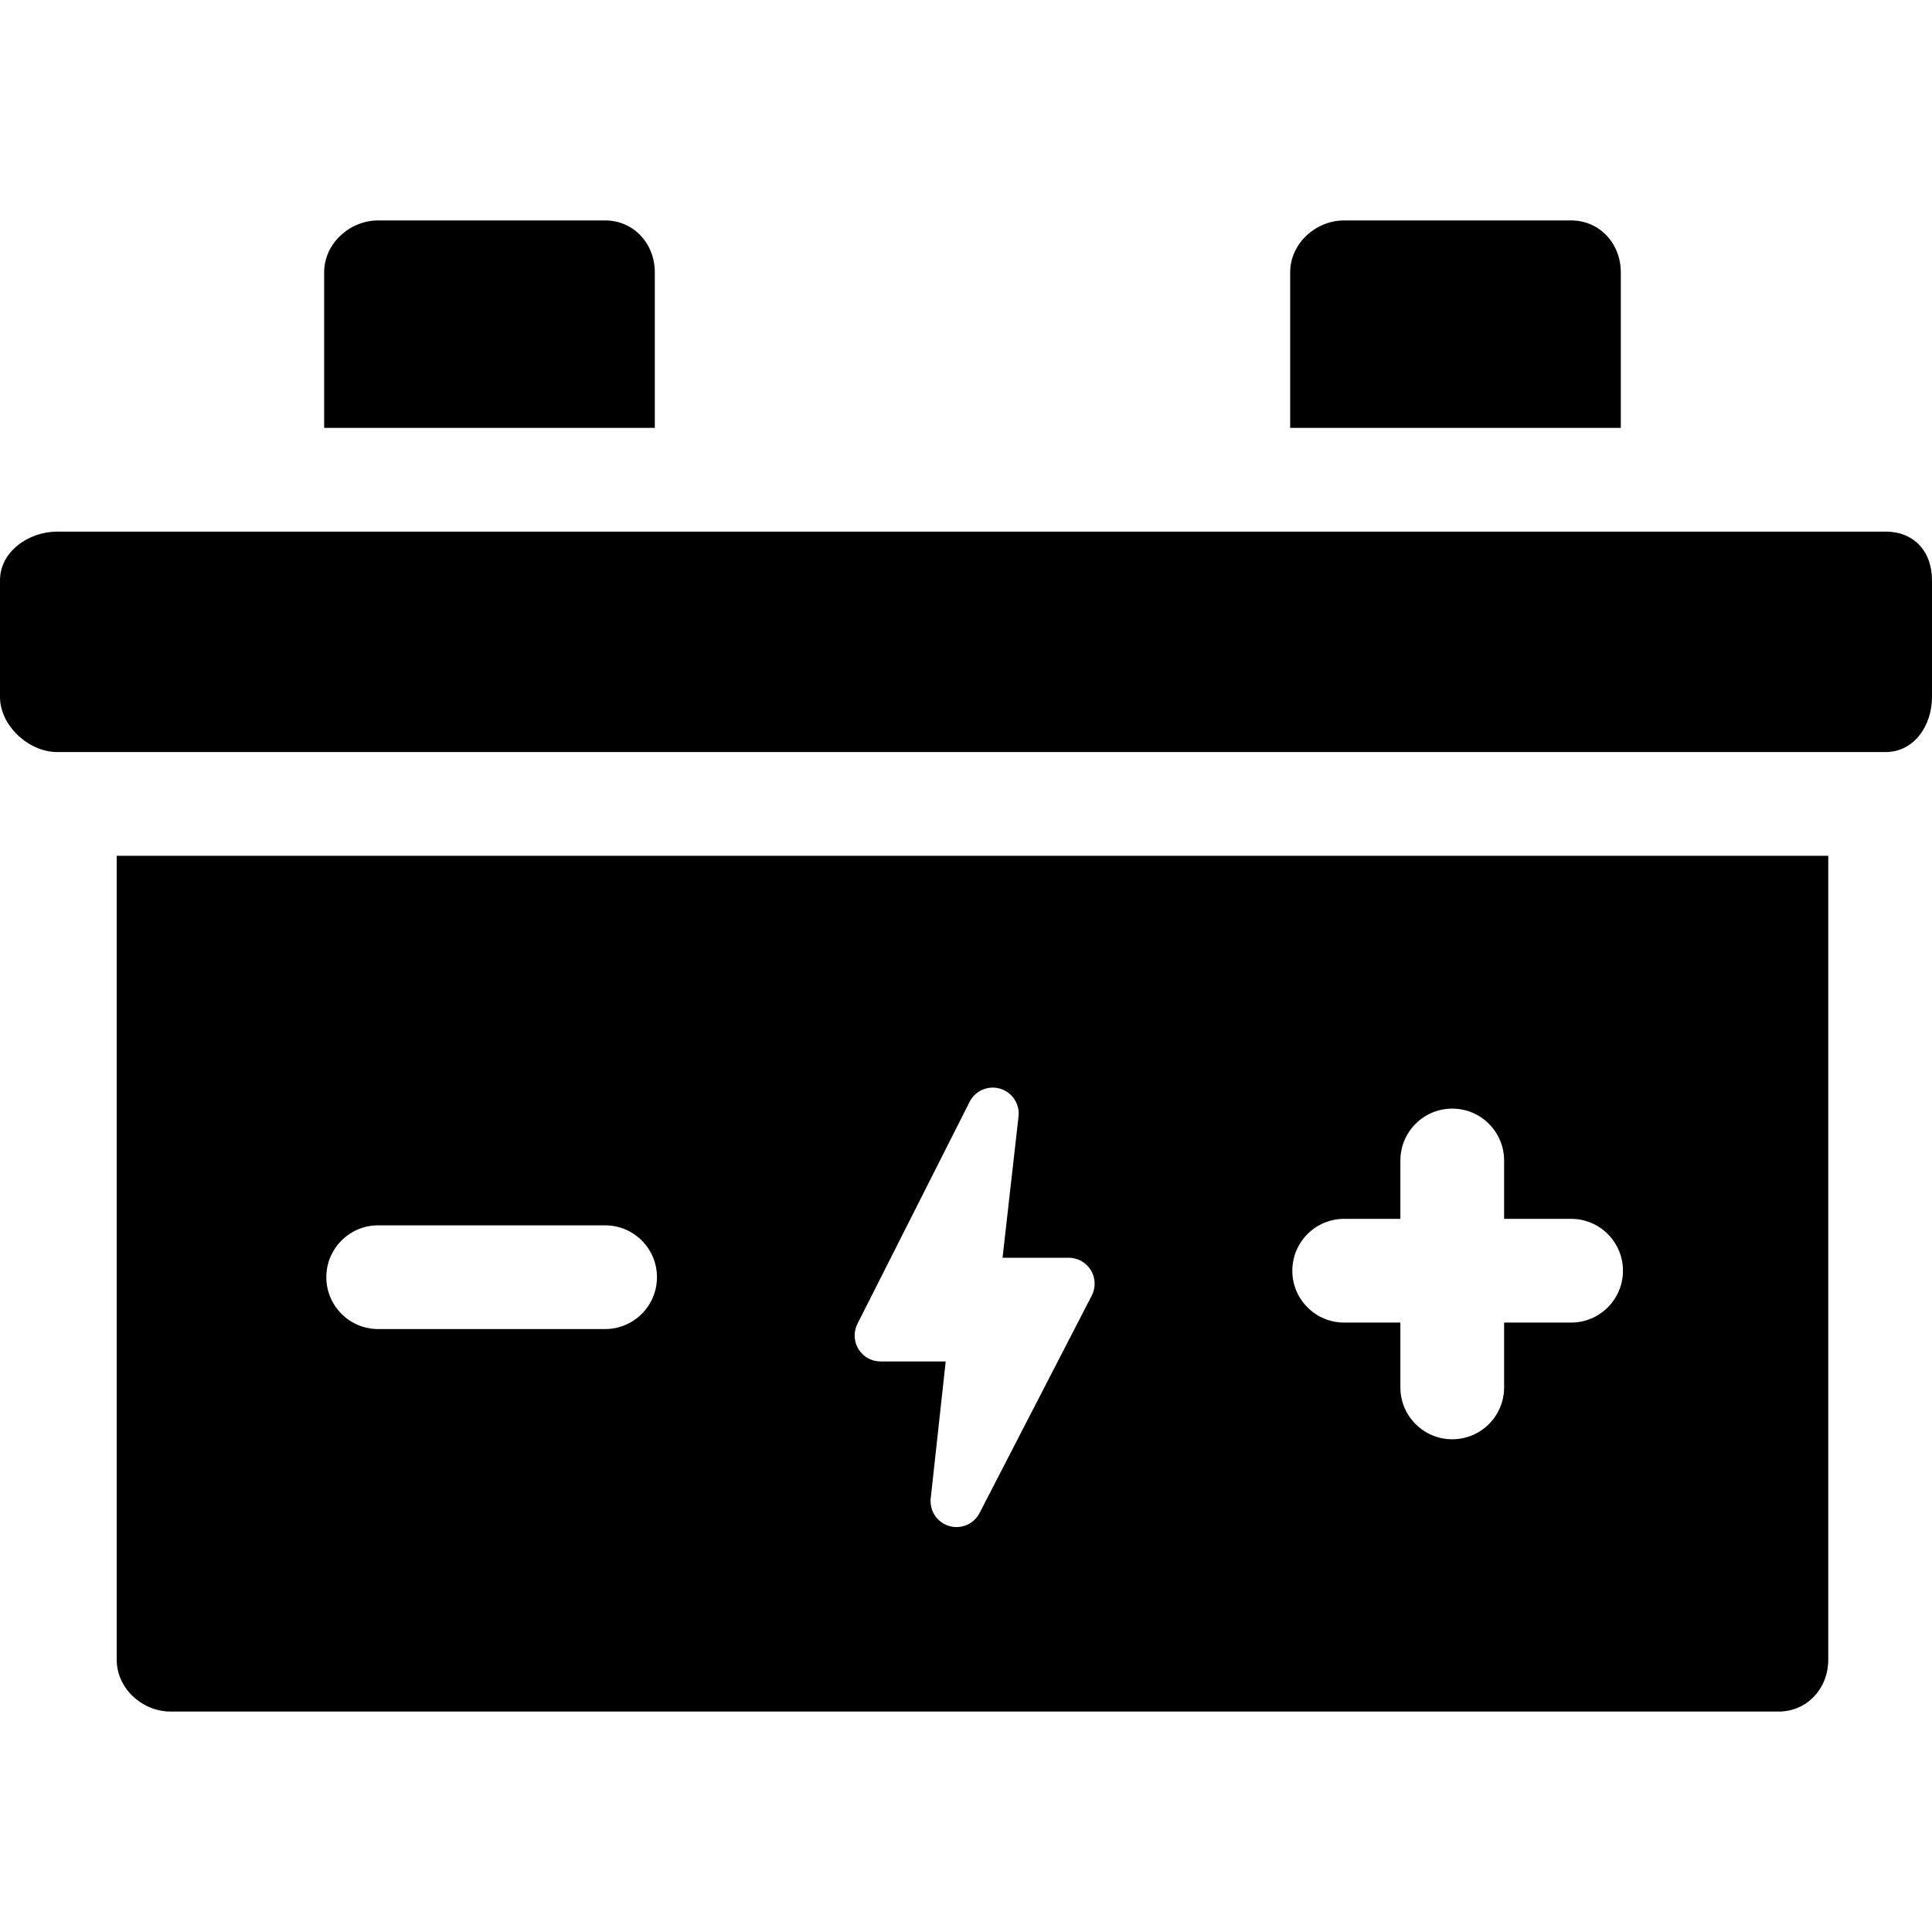
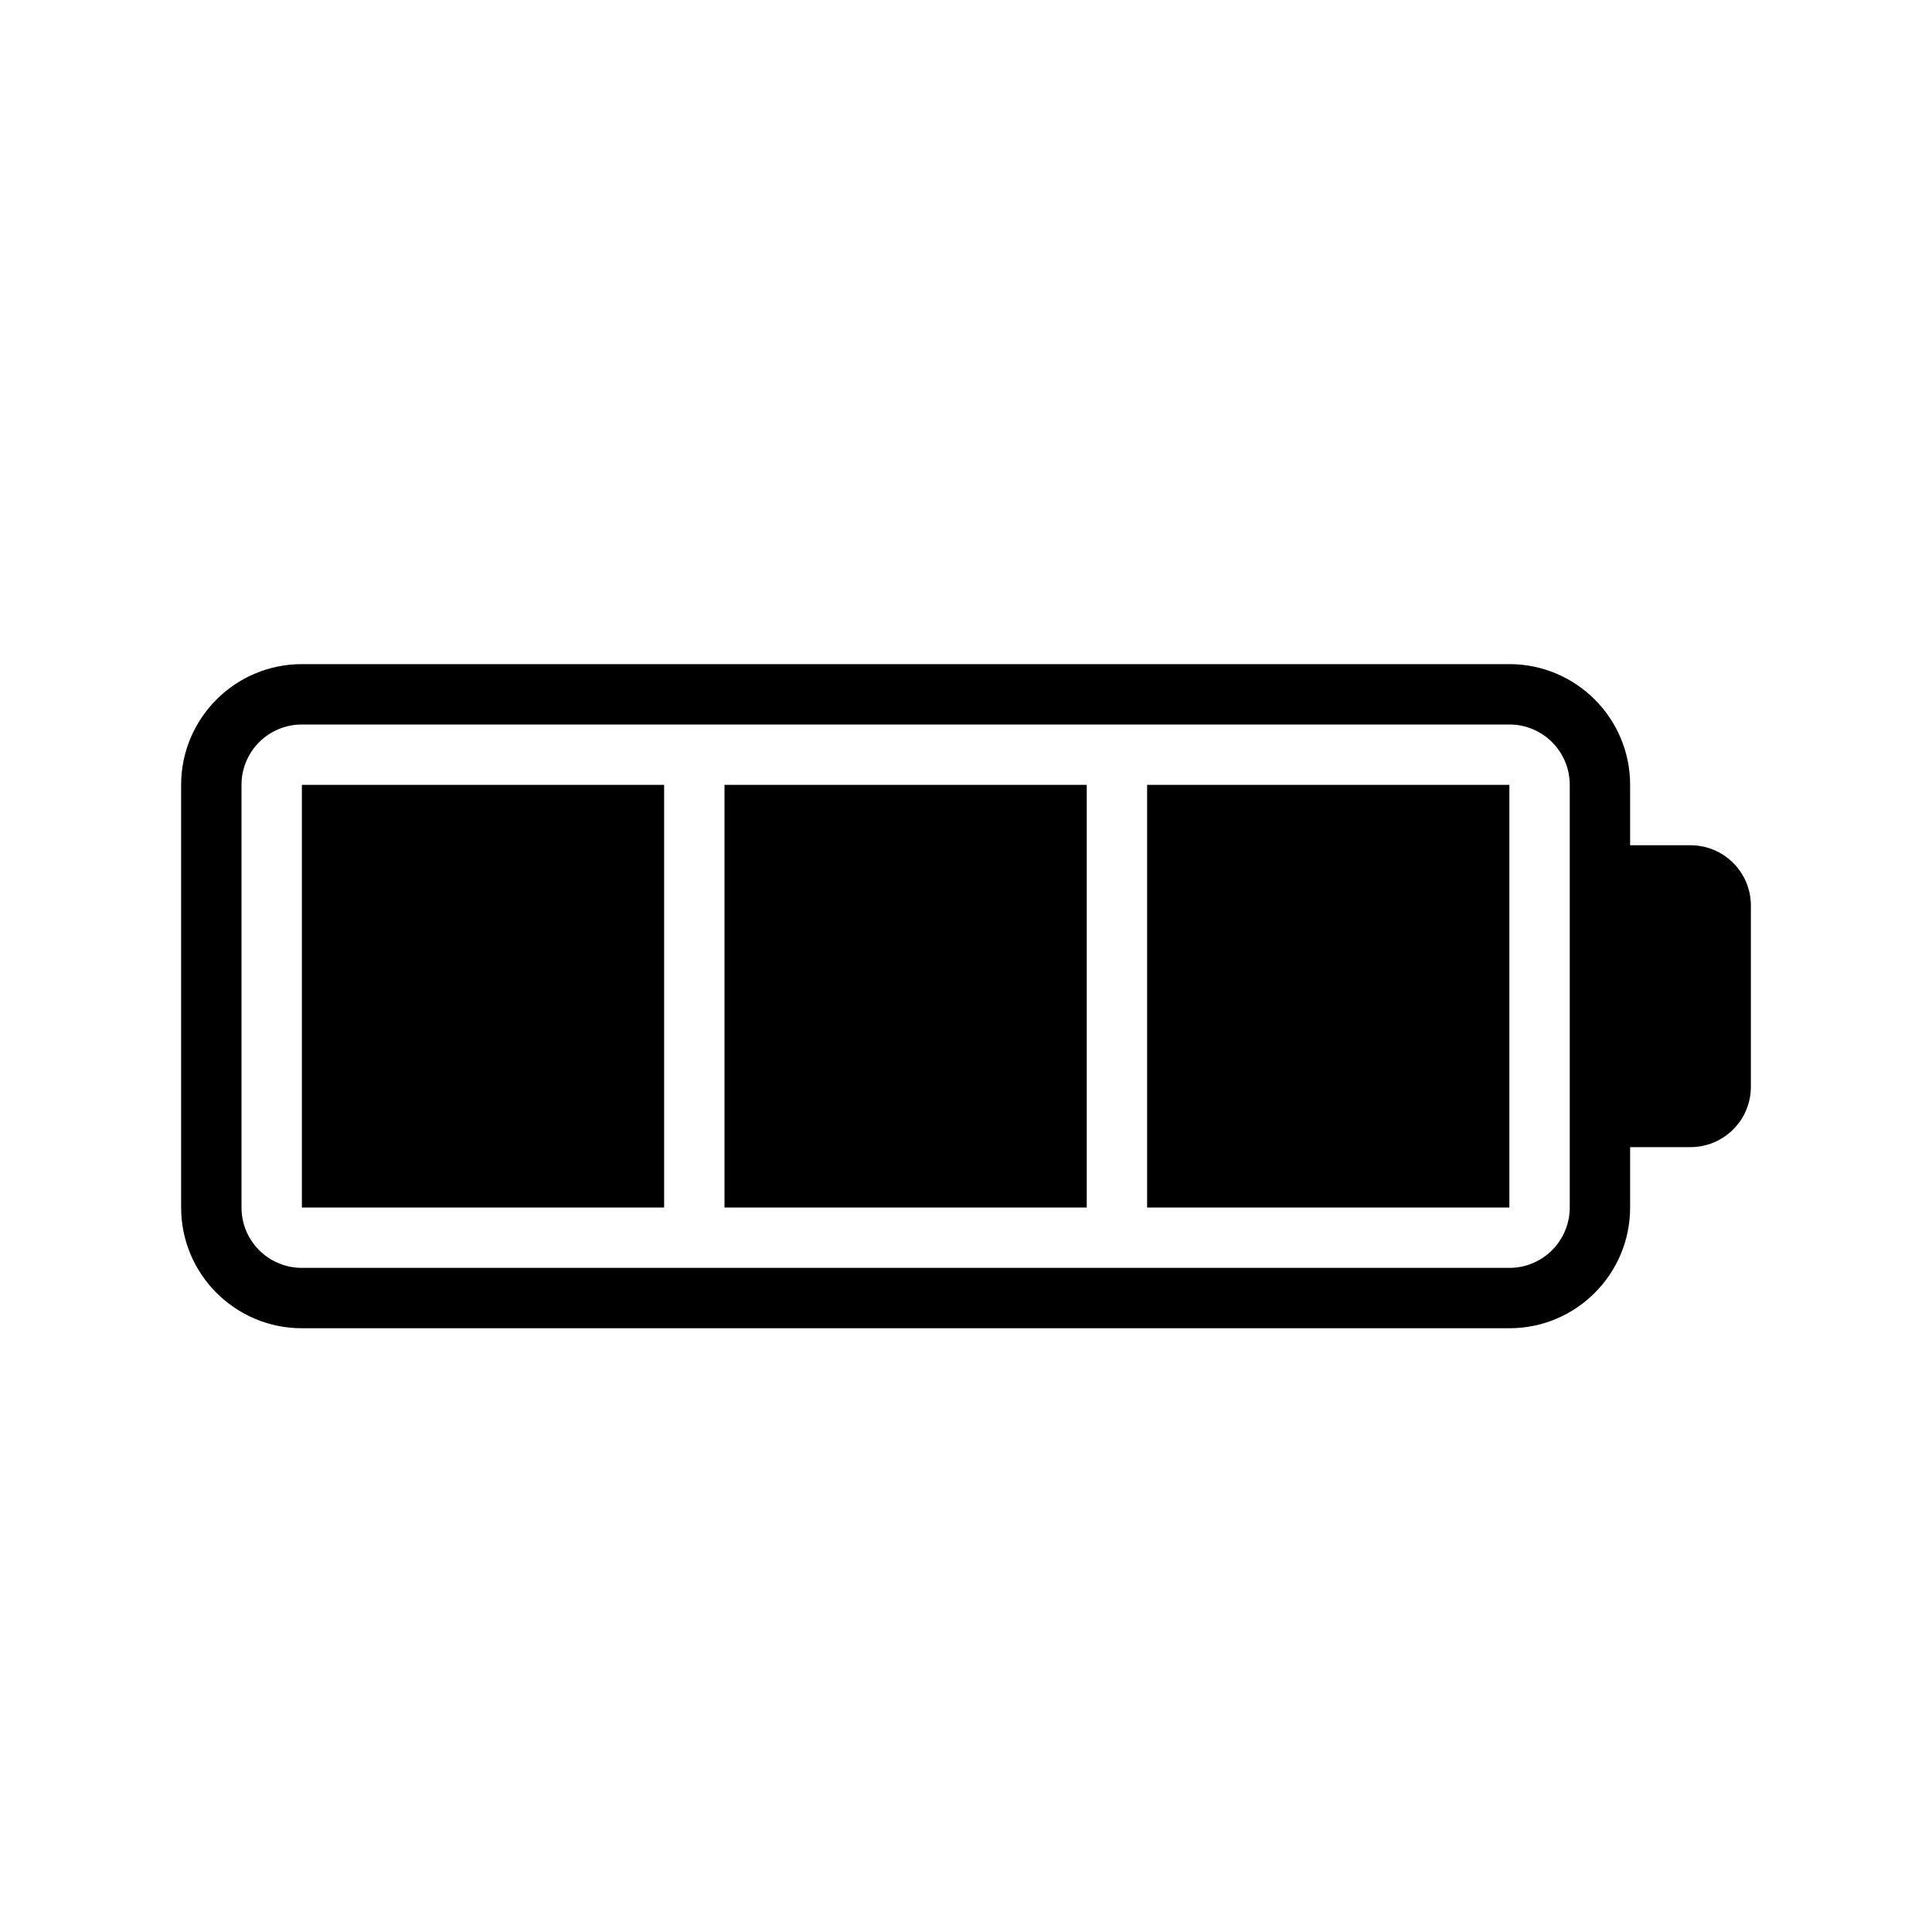
- <svg xmlns="http://www.w3.org/2000/svg" fill="#000000" height="32px" width="32px" version="1.1" id="Capa_1" viewBox="0 0 298 298" xml:space="preserve">
-   <g id="SVGRepo_bgCarrier" stroke-width="0" />
-   <g id="SVGRepo_tracerCarrier" stroke-linecap="round" stroke-linejoin="round" />
-   <g id="SVGRepo_iconCarrier">
-     <g>
-       <path fill="currentColor" d="M18,132v124c0,4.418,3.915,8,8.333,8h248c4.418,0,7.667-3.582,7.667-8V132H18z M207.333,188H216v-9c0-4.418,3.582-8,8-8 s8,3.582,8,8v9h10.333c4.418,0,8,3.582,8,8s-3.582,8-8,8H232v10c0,4.418-3.582,8-8,8s-8-3.582-8-8v-10h-8.667c-4.418,0-8-3.582-8-8 S202.915,188,207.333,188z M132.254,204.196l17.304-34.242c0.874-1.729,2.858-2.583,4.716-2.029 c1.855,0.555,3.047,2.358,2.829,4.283L154.636,194h10.206c1.396,0,2.689,0.727,3.416,1.919c0.726,1.191,0.778,2.675,0.139,3.915 l-17.308,33.543c-0.7,1.357-2.09,2.167-3.555,2.167c-0.383,0-0.771-0.056-1.154-0.171c-1.846-0.557-3.032-2.35-2.822-4.266 L145.87,210h-10.046c-1.39,0-2.679-0.721-3.407-1.904C131.689,206.912,131.628,205.436,132.254,204.196z M58.333,189h35 c4.418,0,8,3.582,8,8s-3.582,8-8,8h-35c-4.418,0-8-3.582-8-8S53.915,189,58.333,189z" />
-       <path fill="currentColor" d="M101,66V42c0-4.418-3.249-8-7.667-8h-35C53.915,34,50,37.582,50,42v24H101z" />
-       <path fill="currentColor" d="M250,66V42c0-4.418-3.249-8-7.667-8h-35c-4.418,0-8.333,3.582-8.333,8v24H250z" />
-       <path fill="currentColor" d="M290.833,82h-0.5H8.833C4.415,82,0,85.082,0,89.5v18c0,4.418,4.415,8.5,8.833,8.5h282c4.418,0,7.167-4.082,7.167-8.5v-18 C298,85.082,295.251,82,290.833,82z" />
-     </g>
-   </g>
+ <svg xmlns="http://www.w3.org/2000/svg" fill="#000000" width="32px" height="32px" viewBox="0 0 32 32" version="1.1">
+   <path d="M28 14c-0.553 0-1 0-1 0v-1c0-1.104-0.896-2-2-2h-20c-1.104 0-2 0.896-2 2v7c0 1.104 0.896 2 2 2h20c1.104 0 2-0.896 2-2v-1c0 0 0.447 0 1 0 0.552 0 1-0.448 1-1v-3c0-0.553-0.448-1-1-1zM26 20c0 0.552-0.448 1-1 1h-20c-0.553 0-1-0.448-1-1v-7c0-0.553 0.447-1 1-1h20c0.552 0 1 0.447 1 1v7zM5 20h6v-7h-6v7zM12 20h6v-7h-6v7zM19 20h6v-7h-6v7z" />
</svg>
